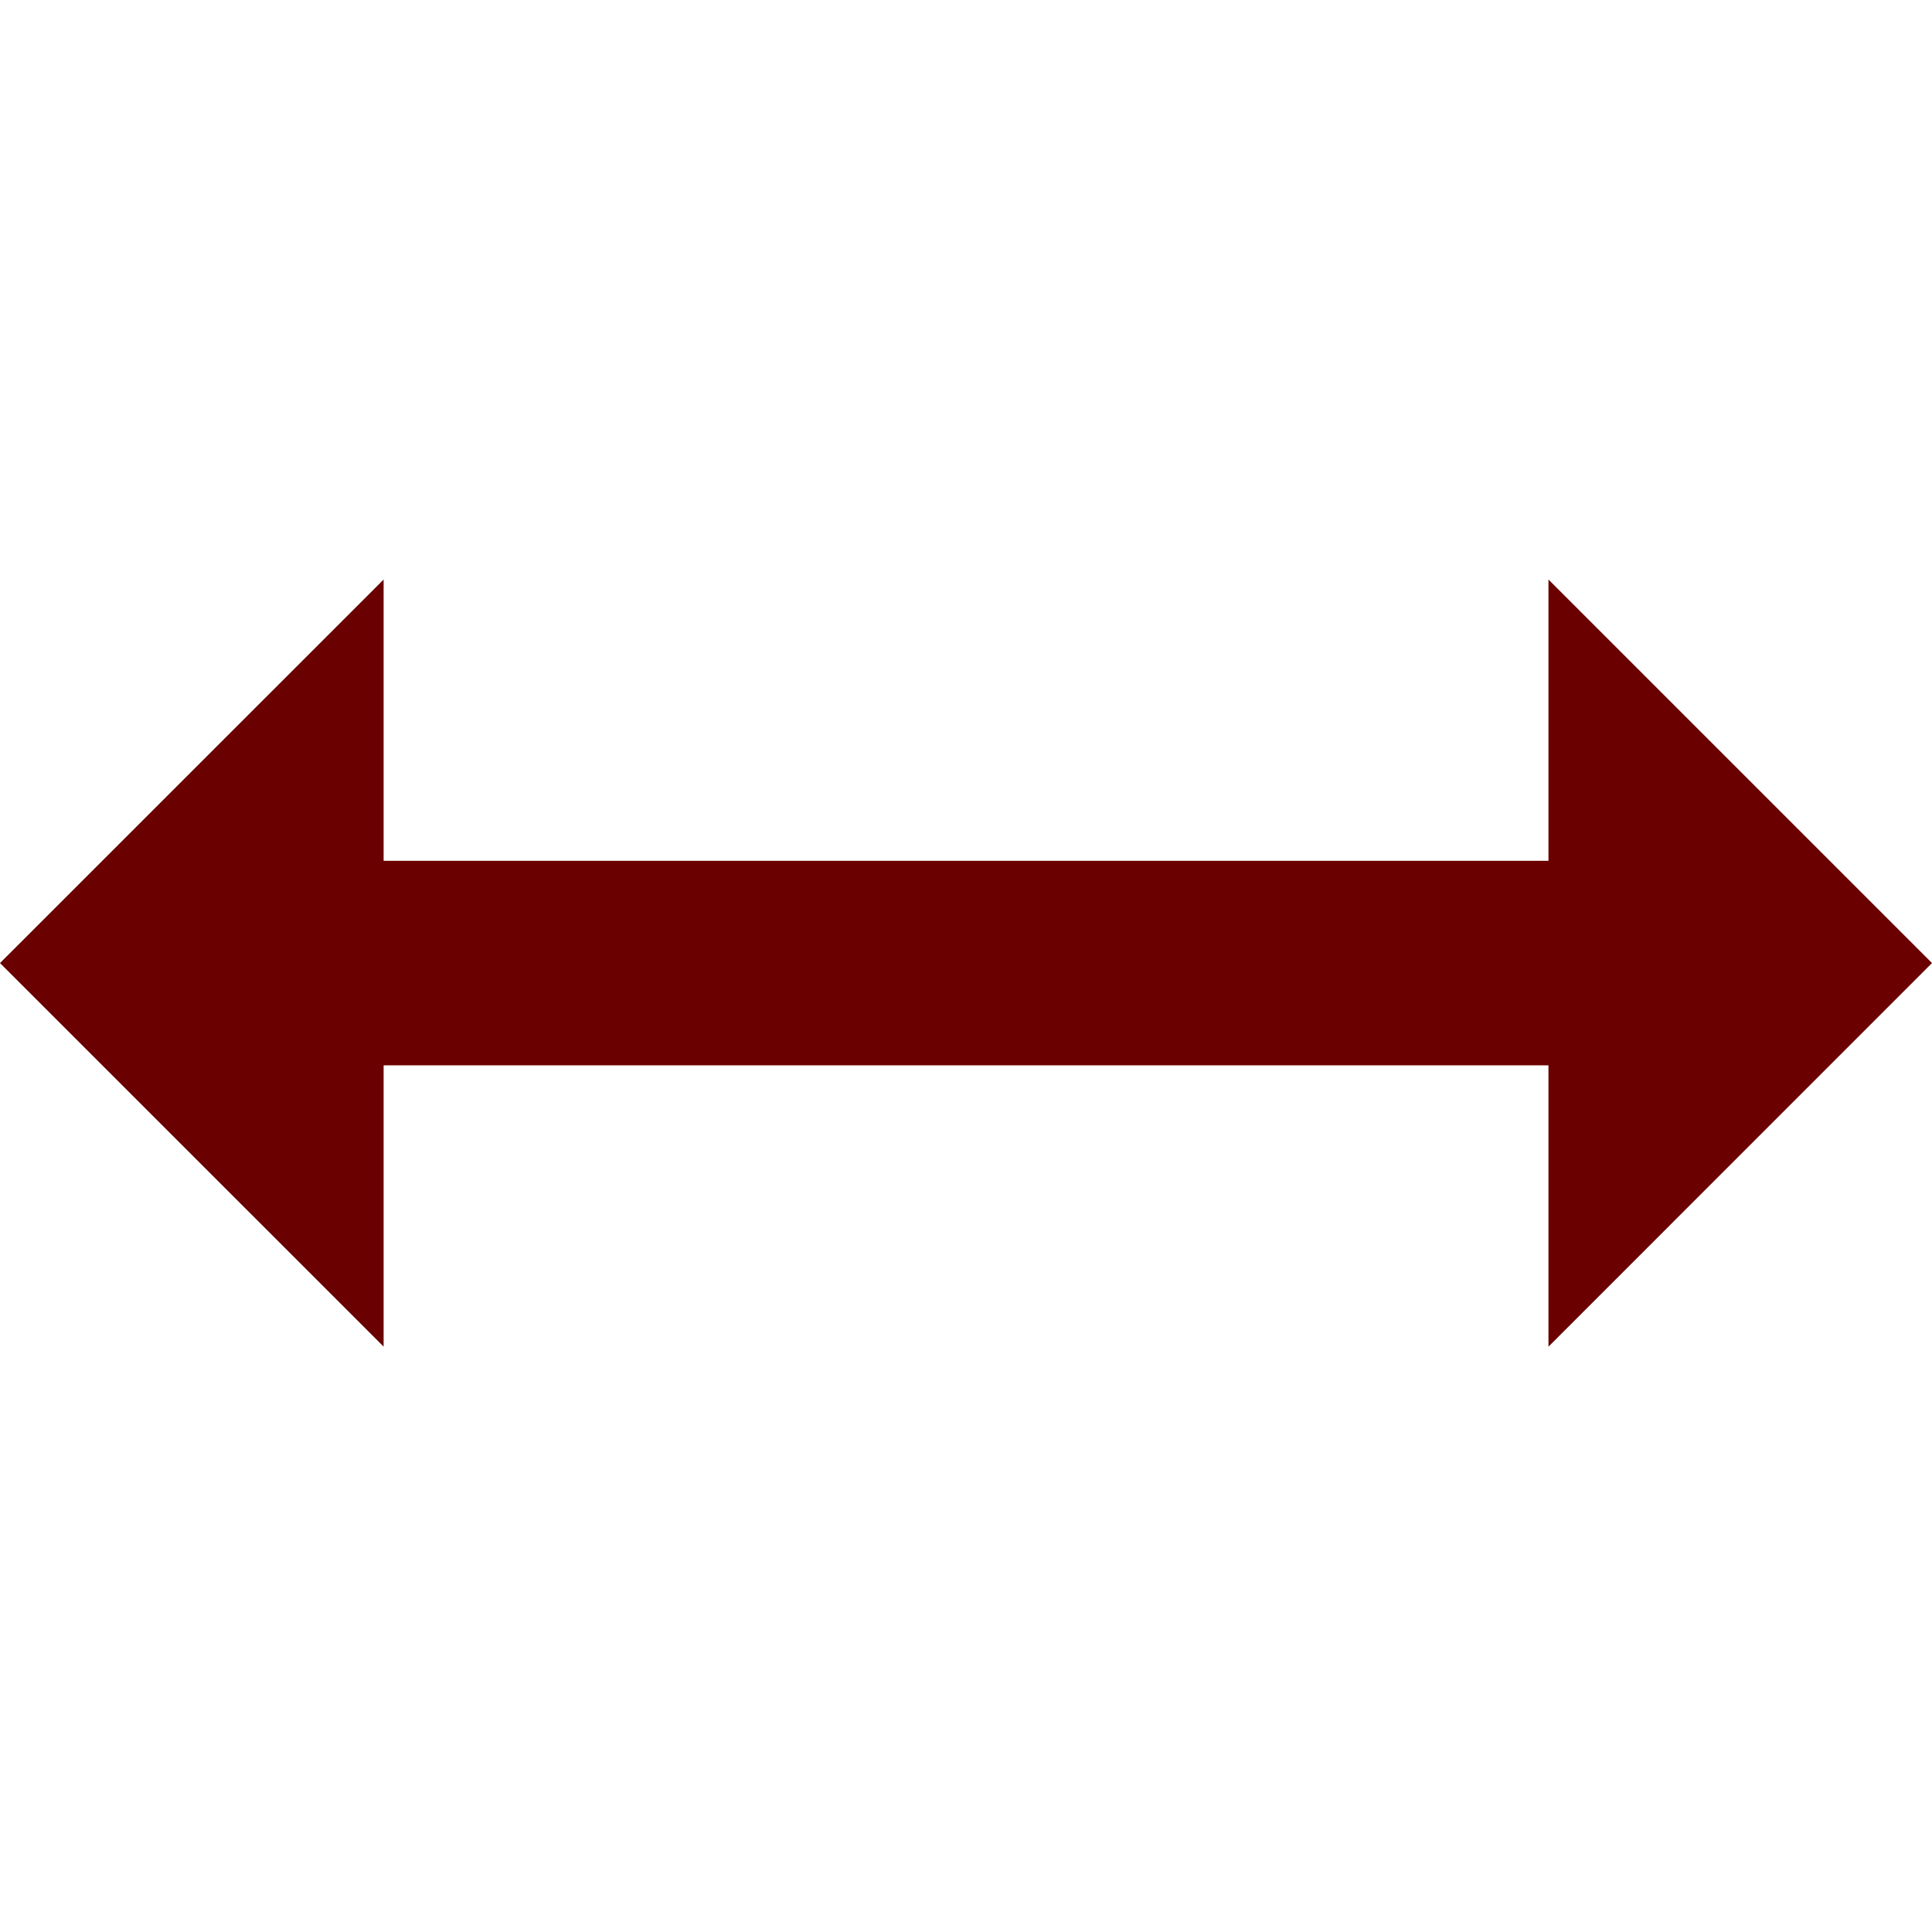
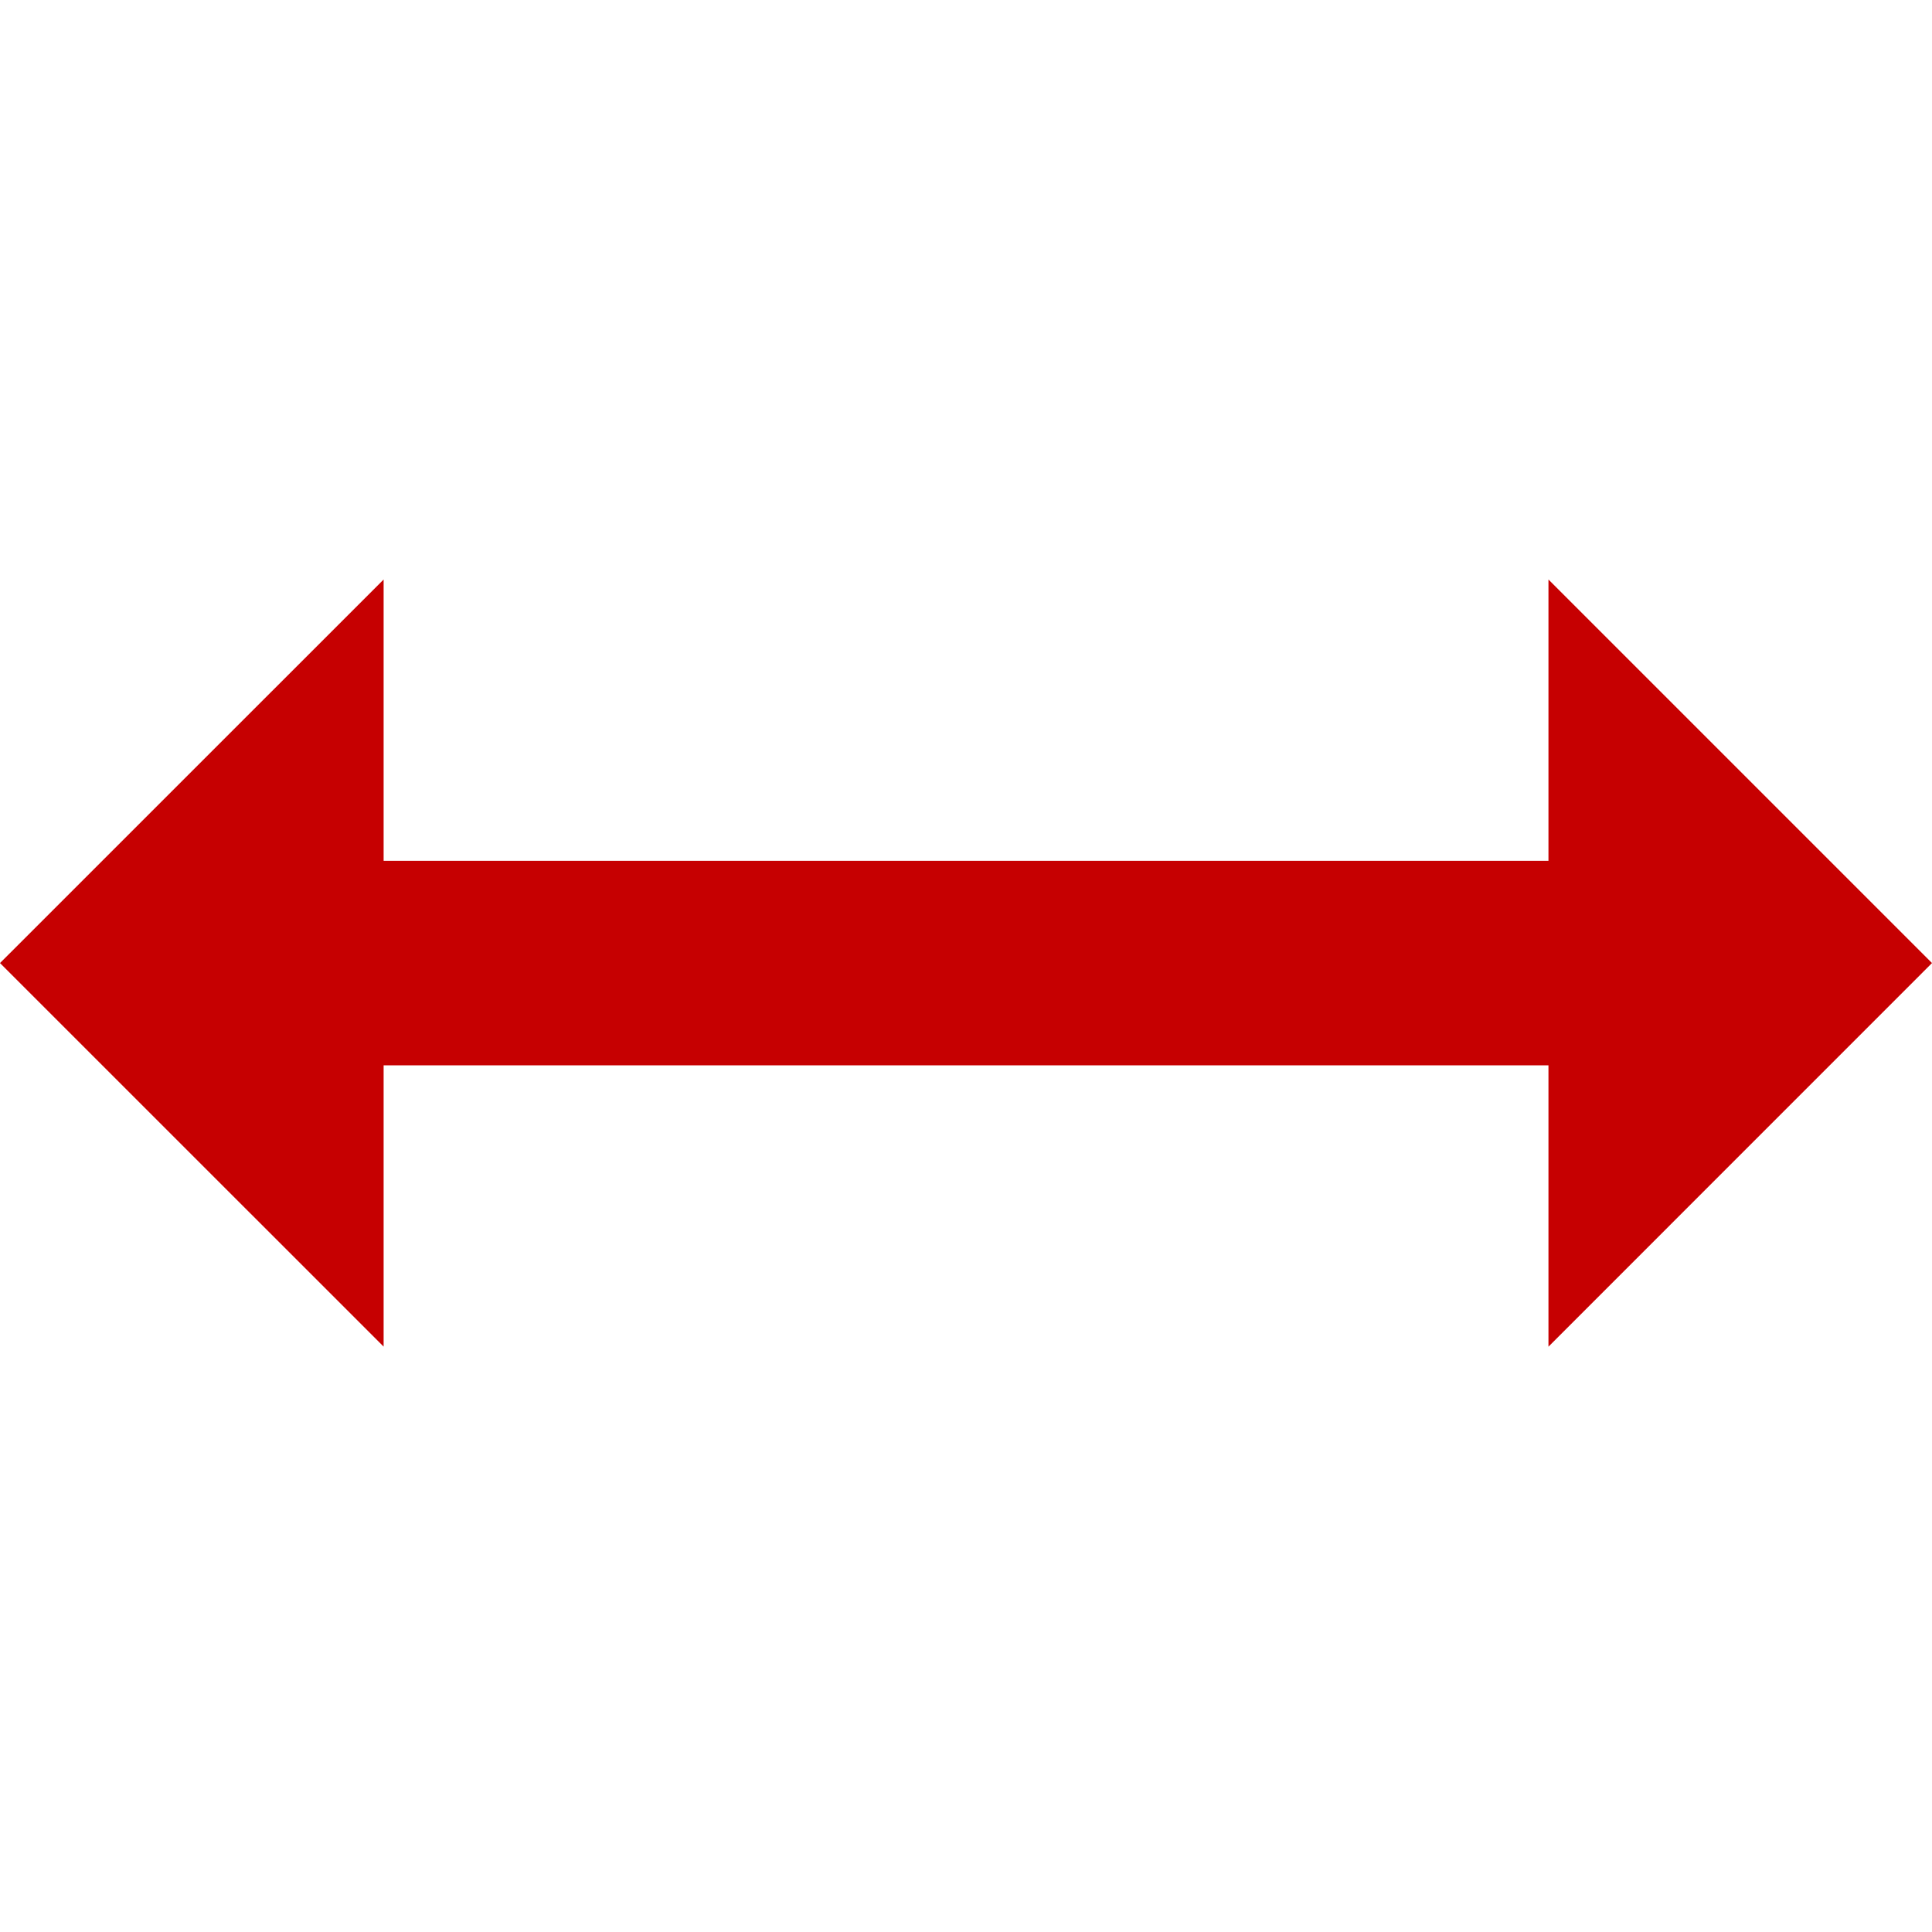
<svg xmlns="http://www.w3.org/2000/svg" width="25" height="25" viewBox="0 0 25 25" fill="none">
-   <path d="M20.037 13.785H4.964V17.425L0 12.462L4.964 7.499V11.139H20.037V7.499L25 12.462L20.037 17.426V13.785Z" fill="#6A0000" />
+   <path d="M20.037 13.785H4.964V17.425L0 12.462L4.964 7.499V11.139H20.037V7.499L25 12.462L20.037 17.426V13.785Z" fill="#C60001" />
</svg>
